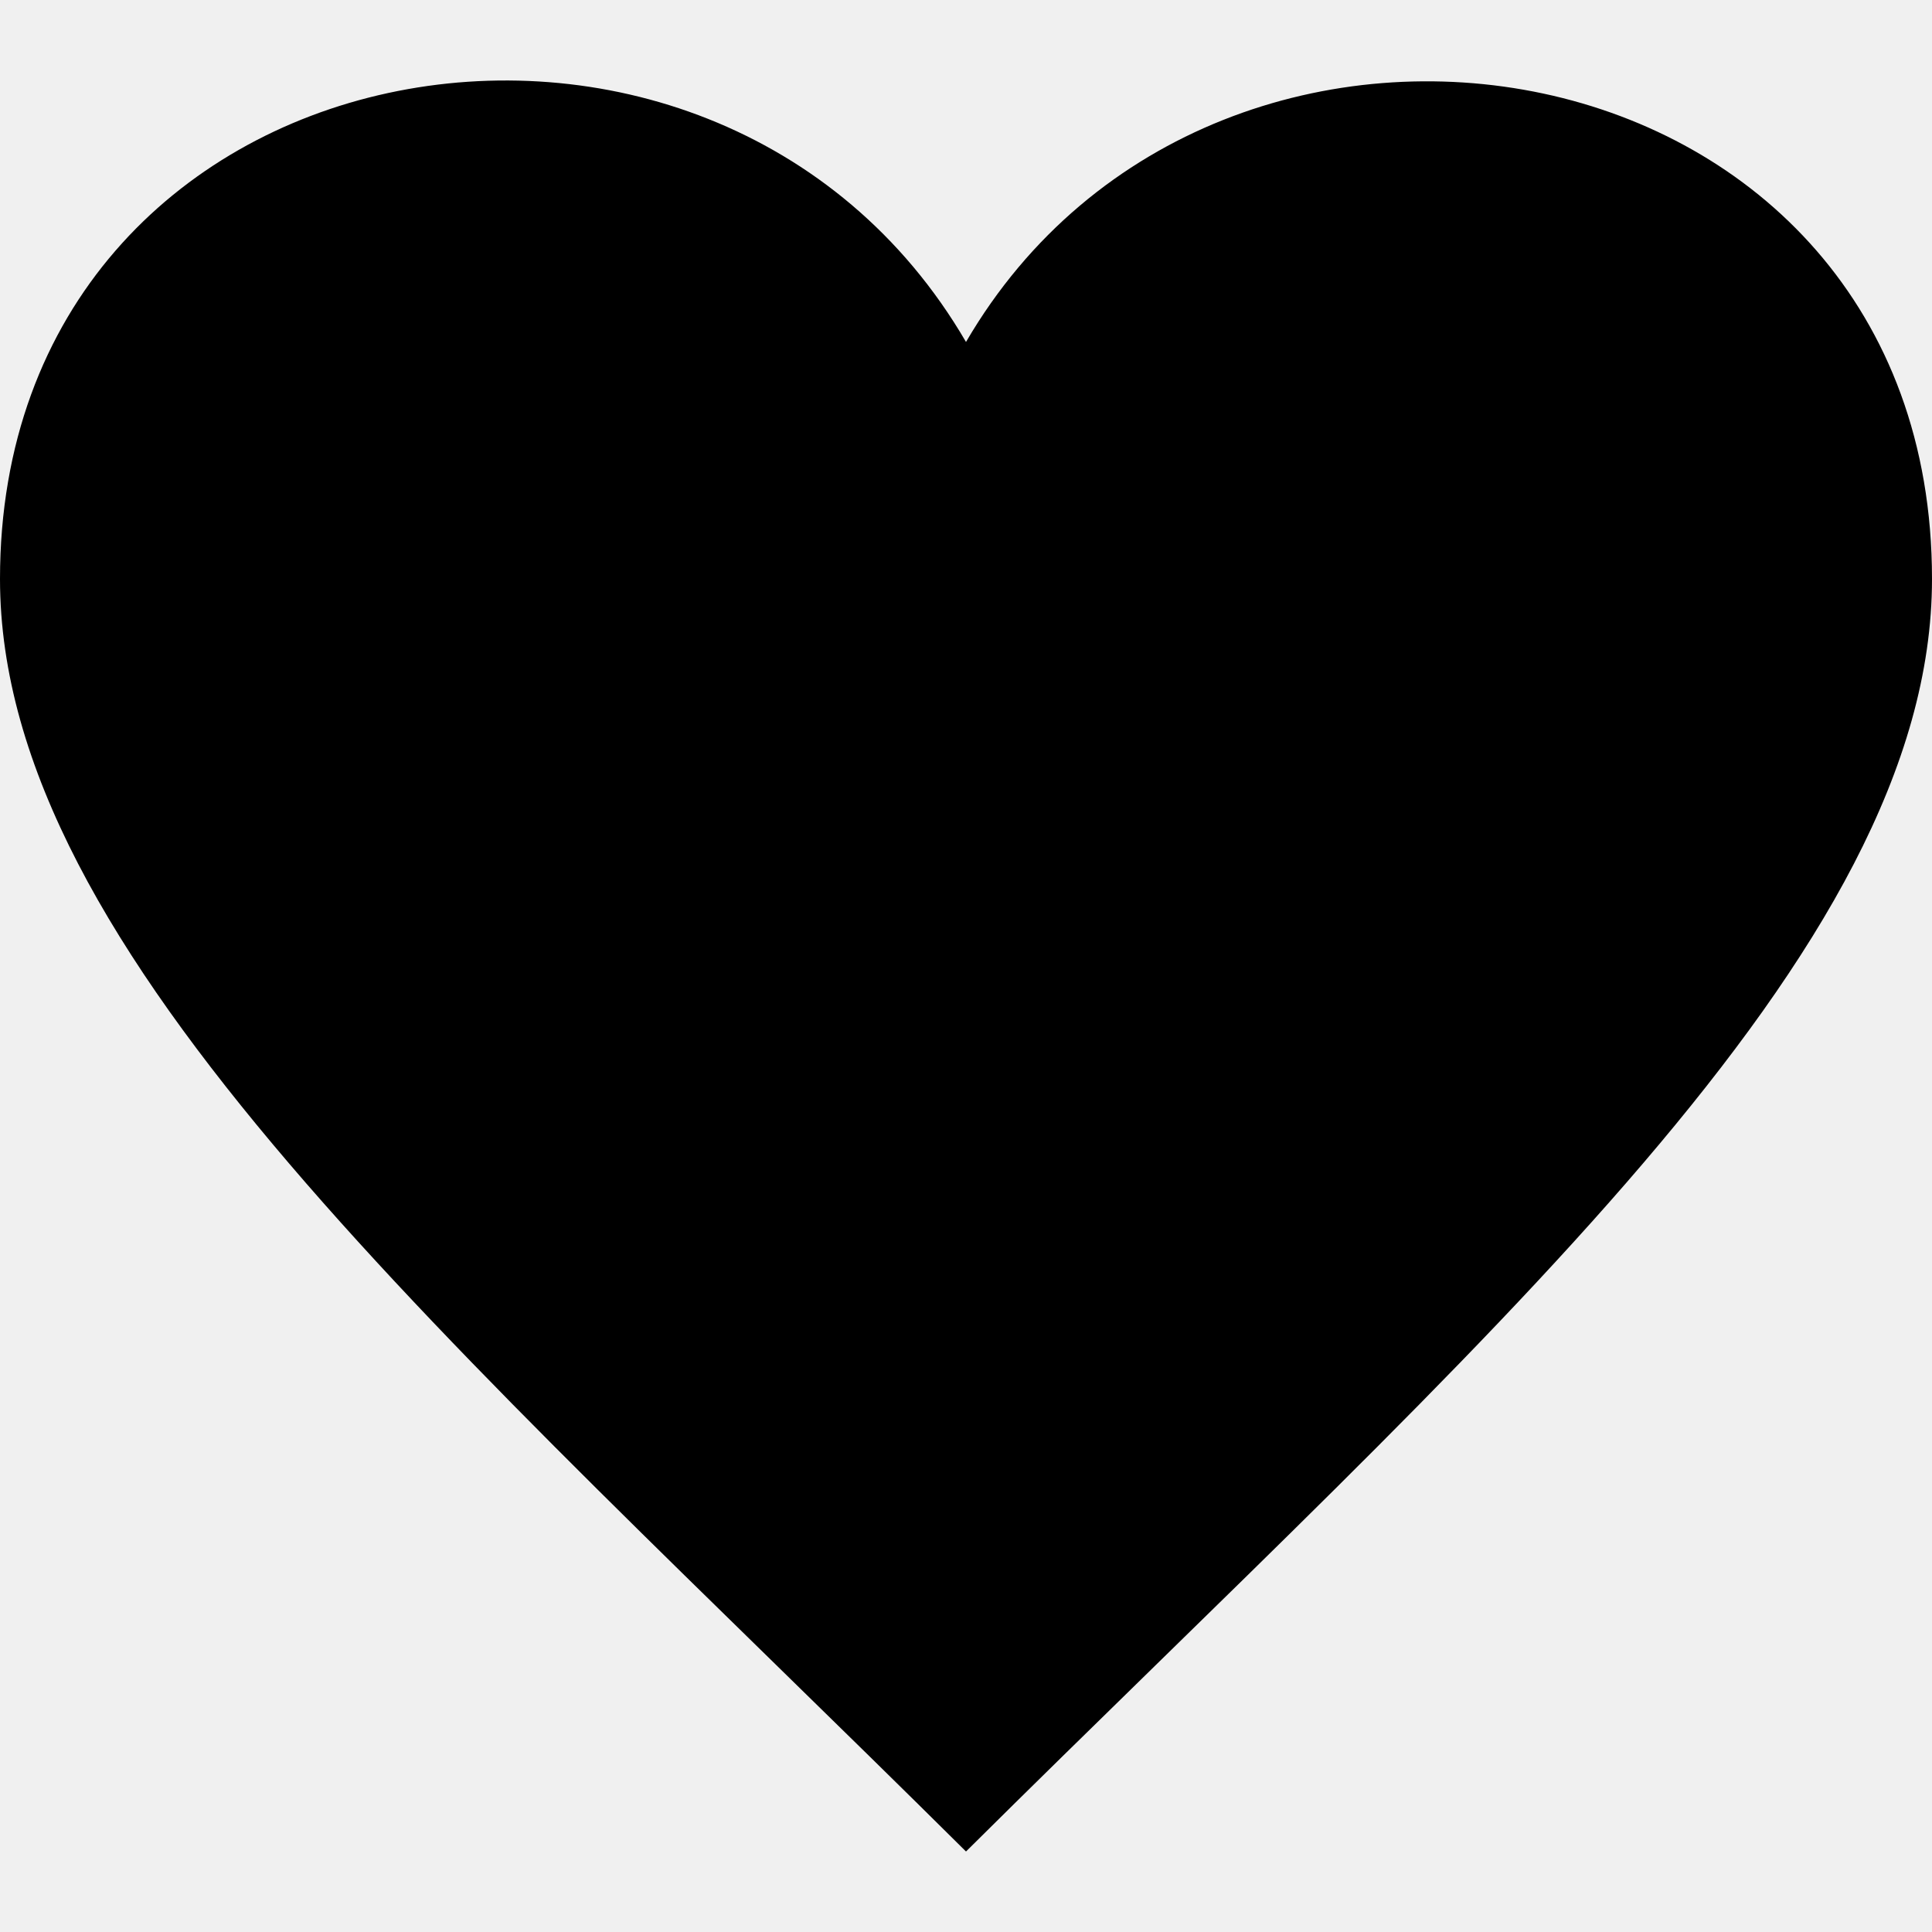
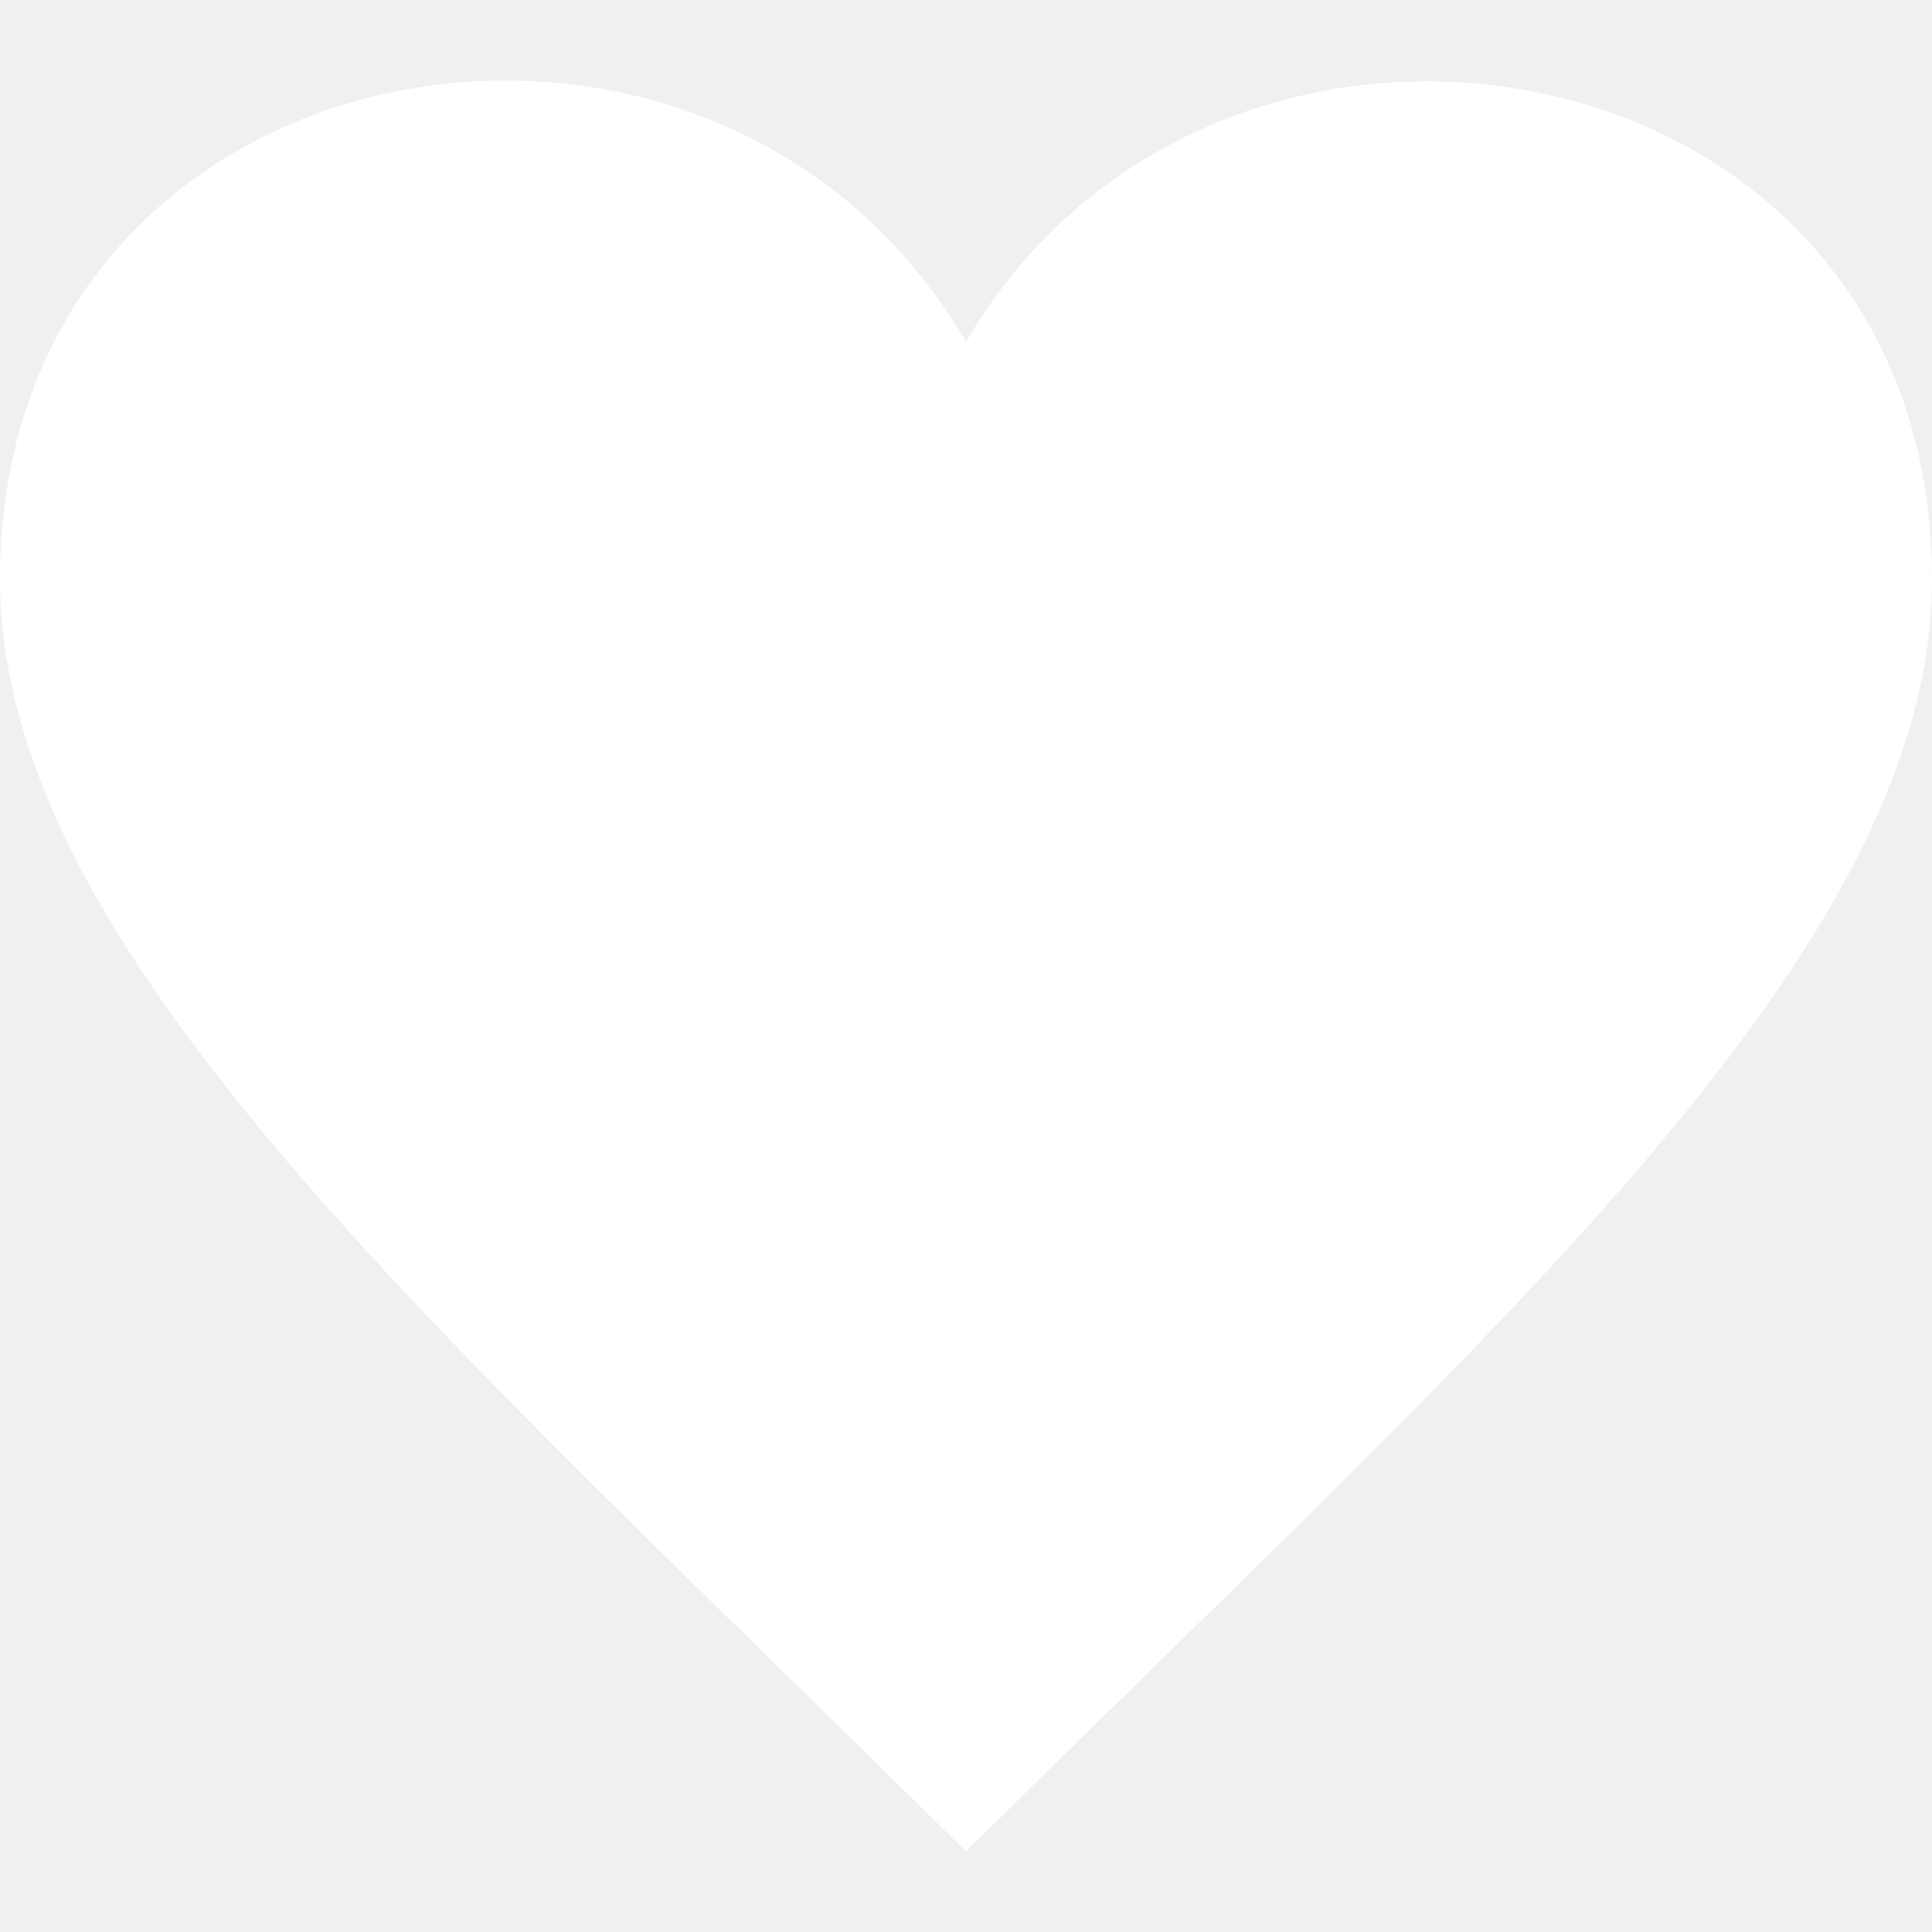
- <svg xmlns="http://www.w3.org/2000/svg" width="24" height="24" viewBox="0 0 24 24">
+ <svg xmlns="http://www.w3.org/2000/svg" width="24" height="24" viewBox="0 0 24 24" fill="white">
  <path d="M12 4.248c-3.148-5.402-12-3.825-12 2.944 0 4.661 5.571 9.427 12 15.808 6.43-6.381 12-11.147 12-15.808 0-6.792-8.875-8.306-12-2.944z" />
</svg>
